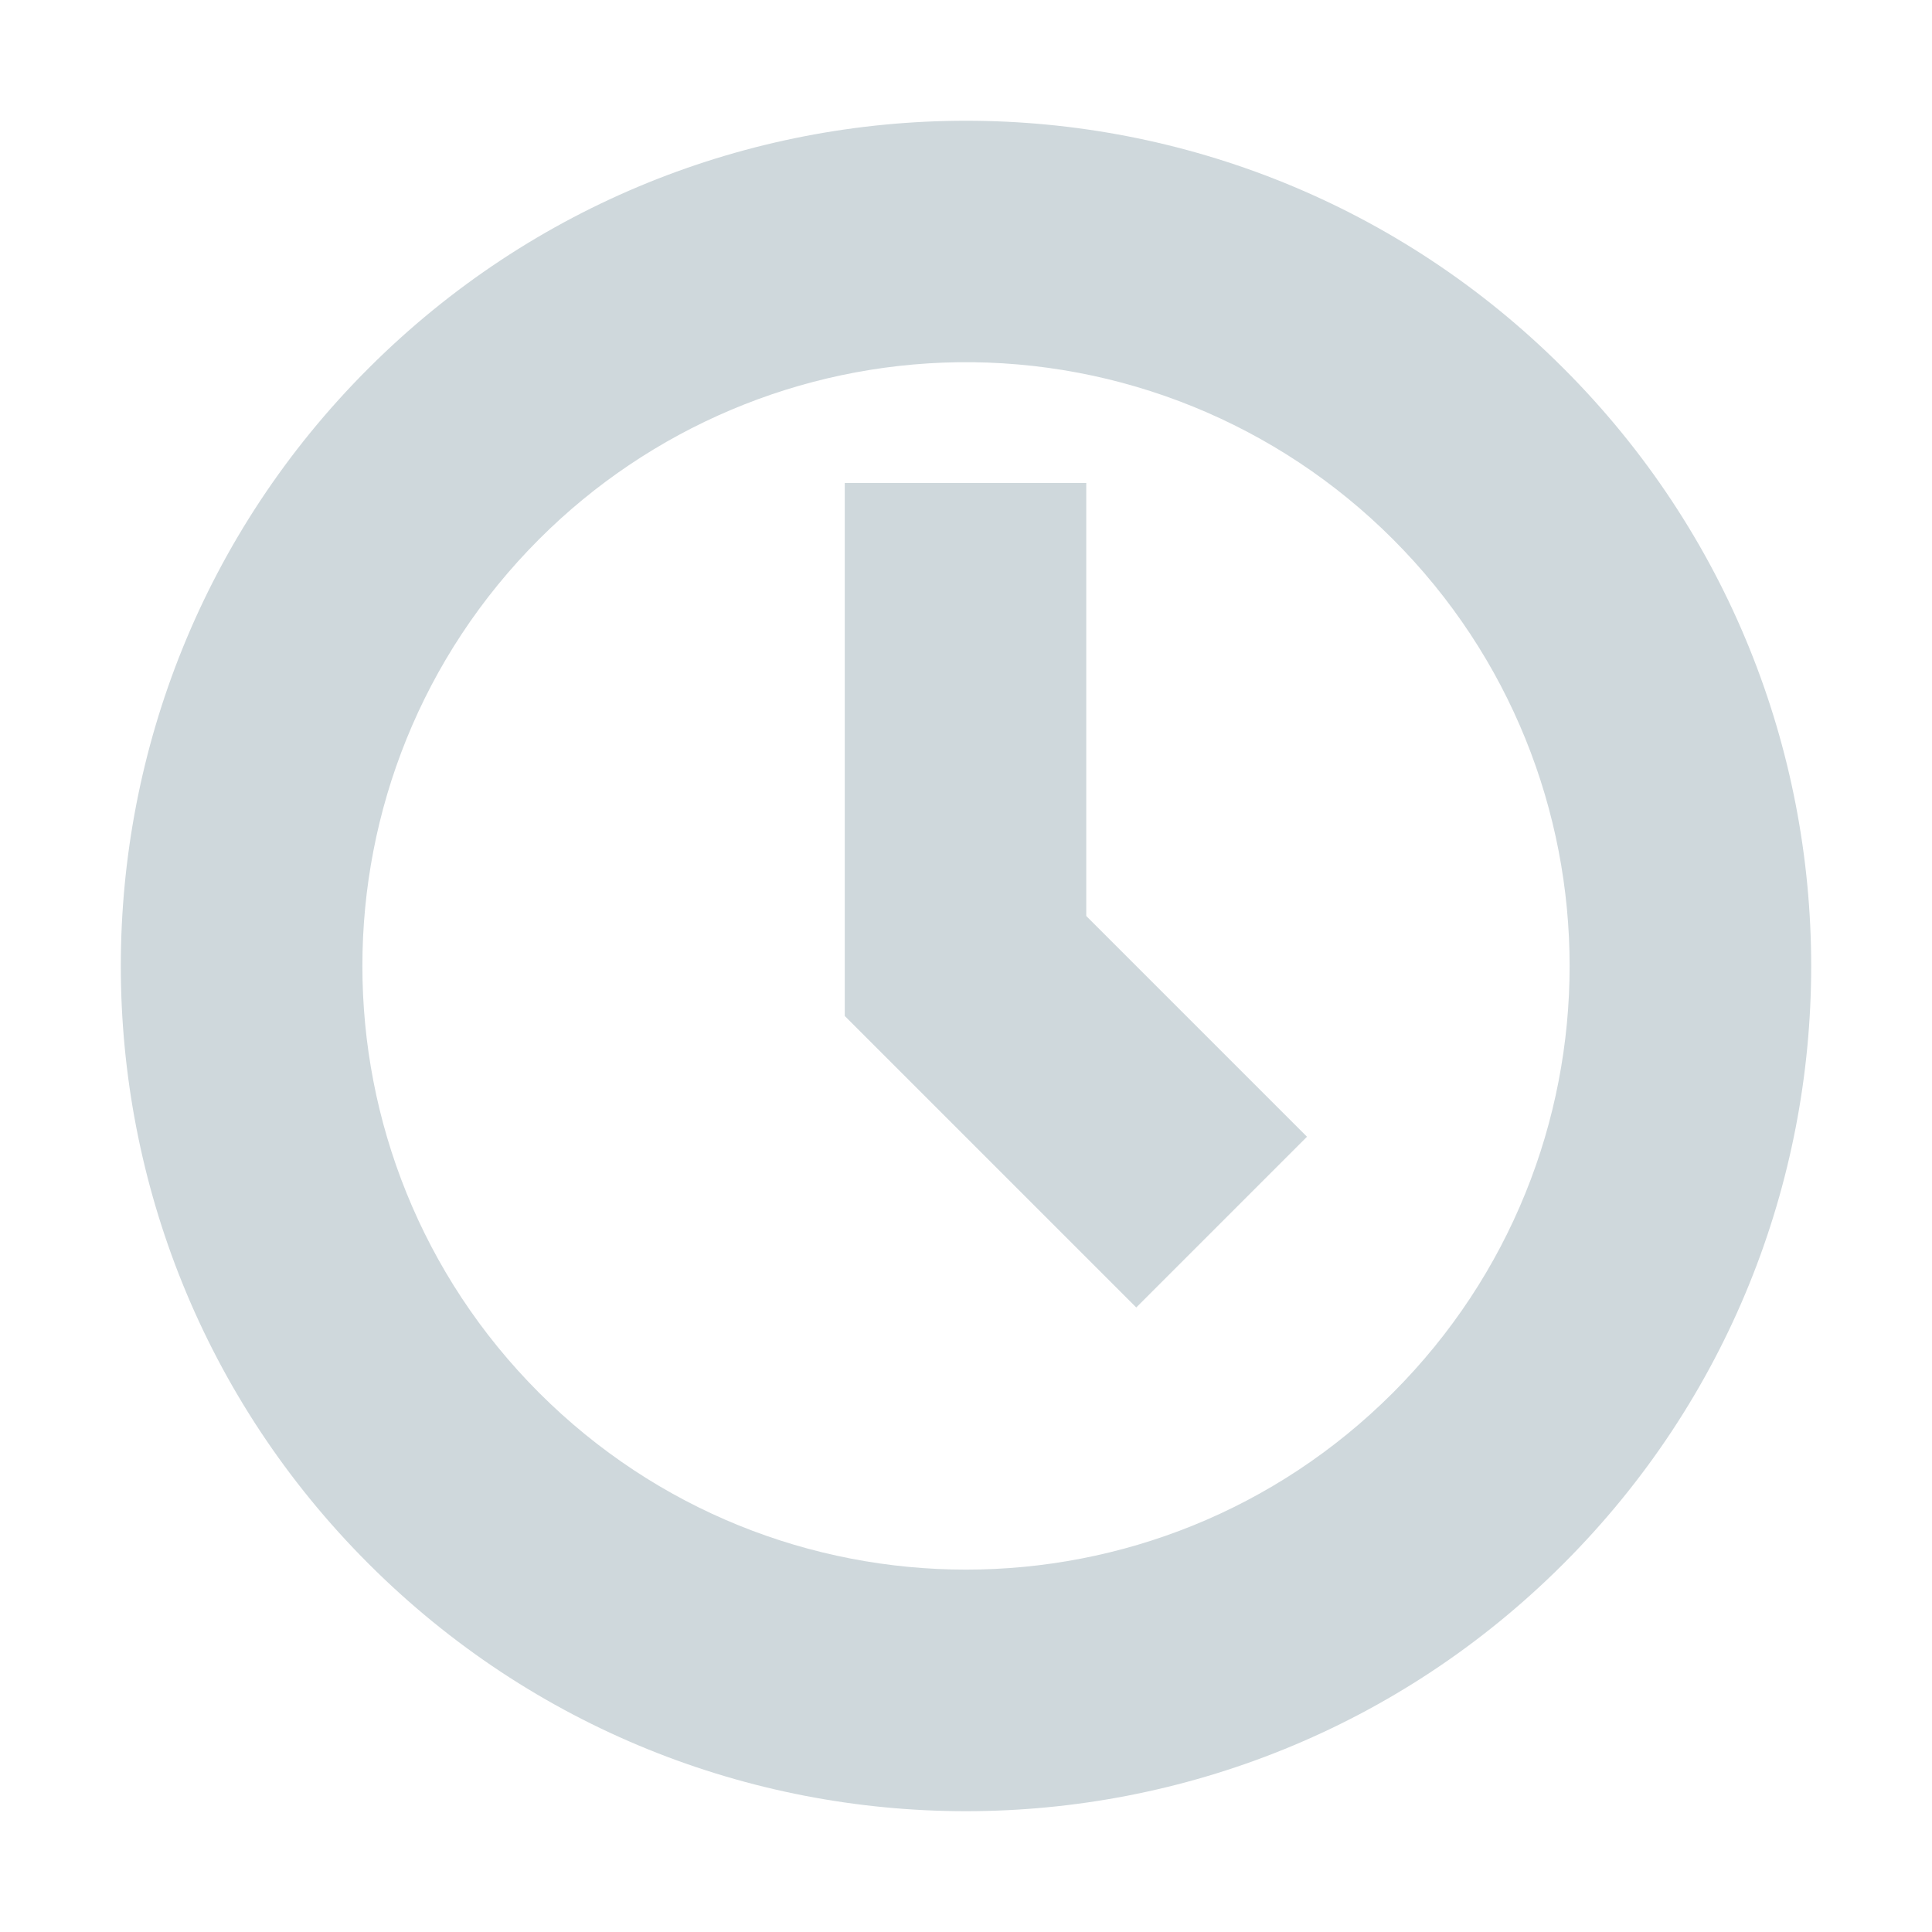
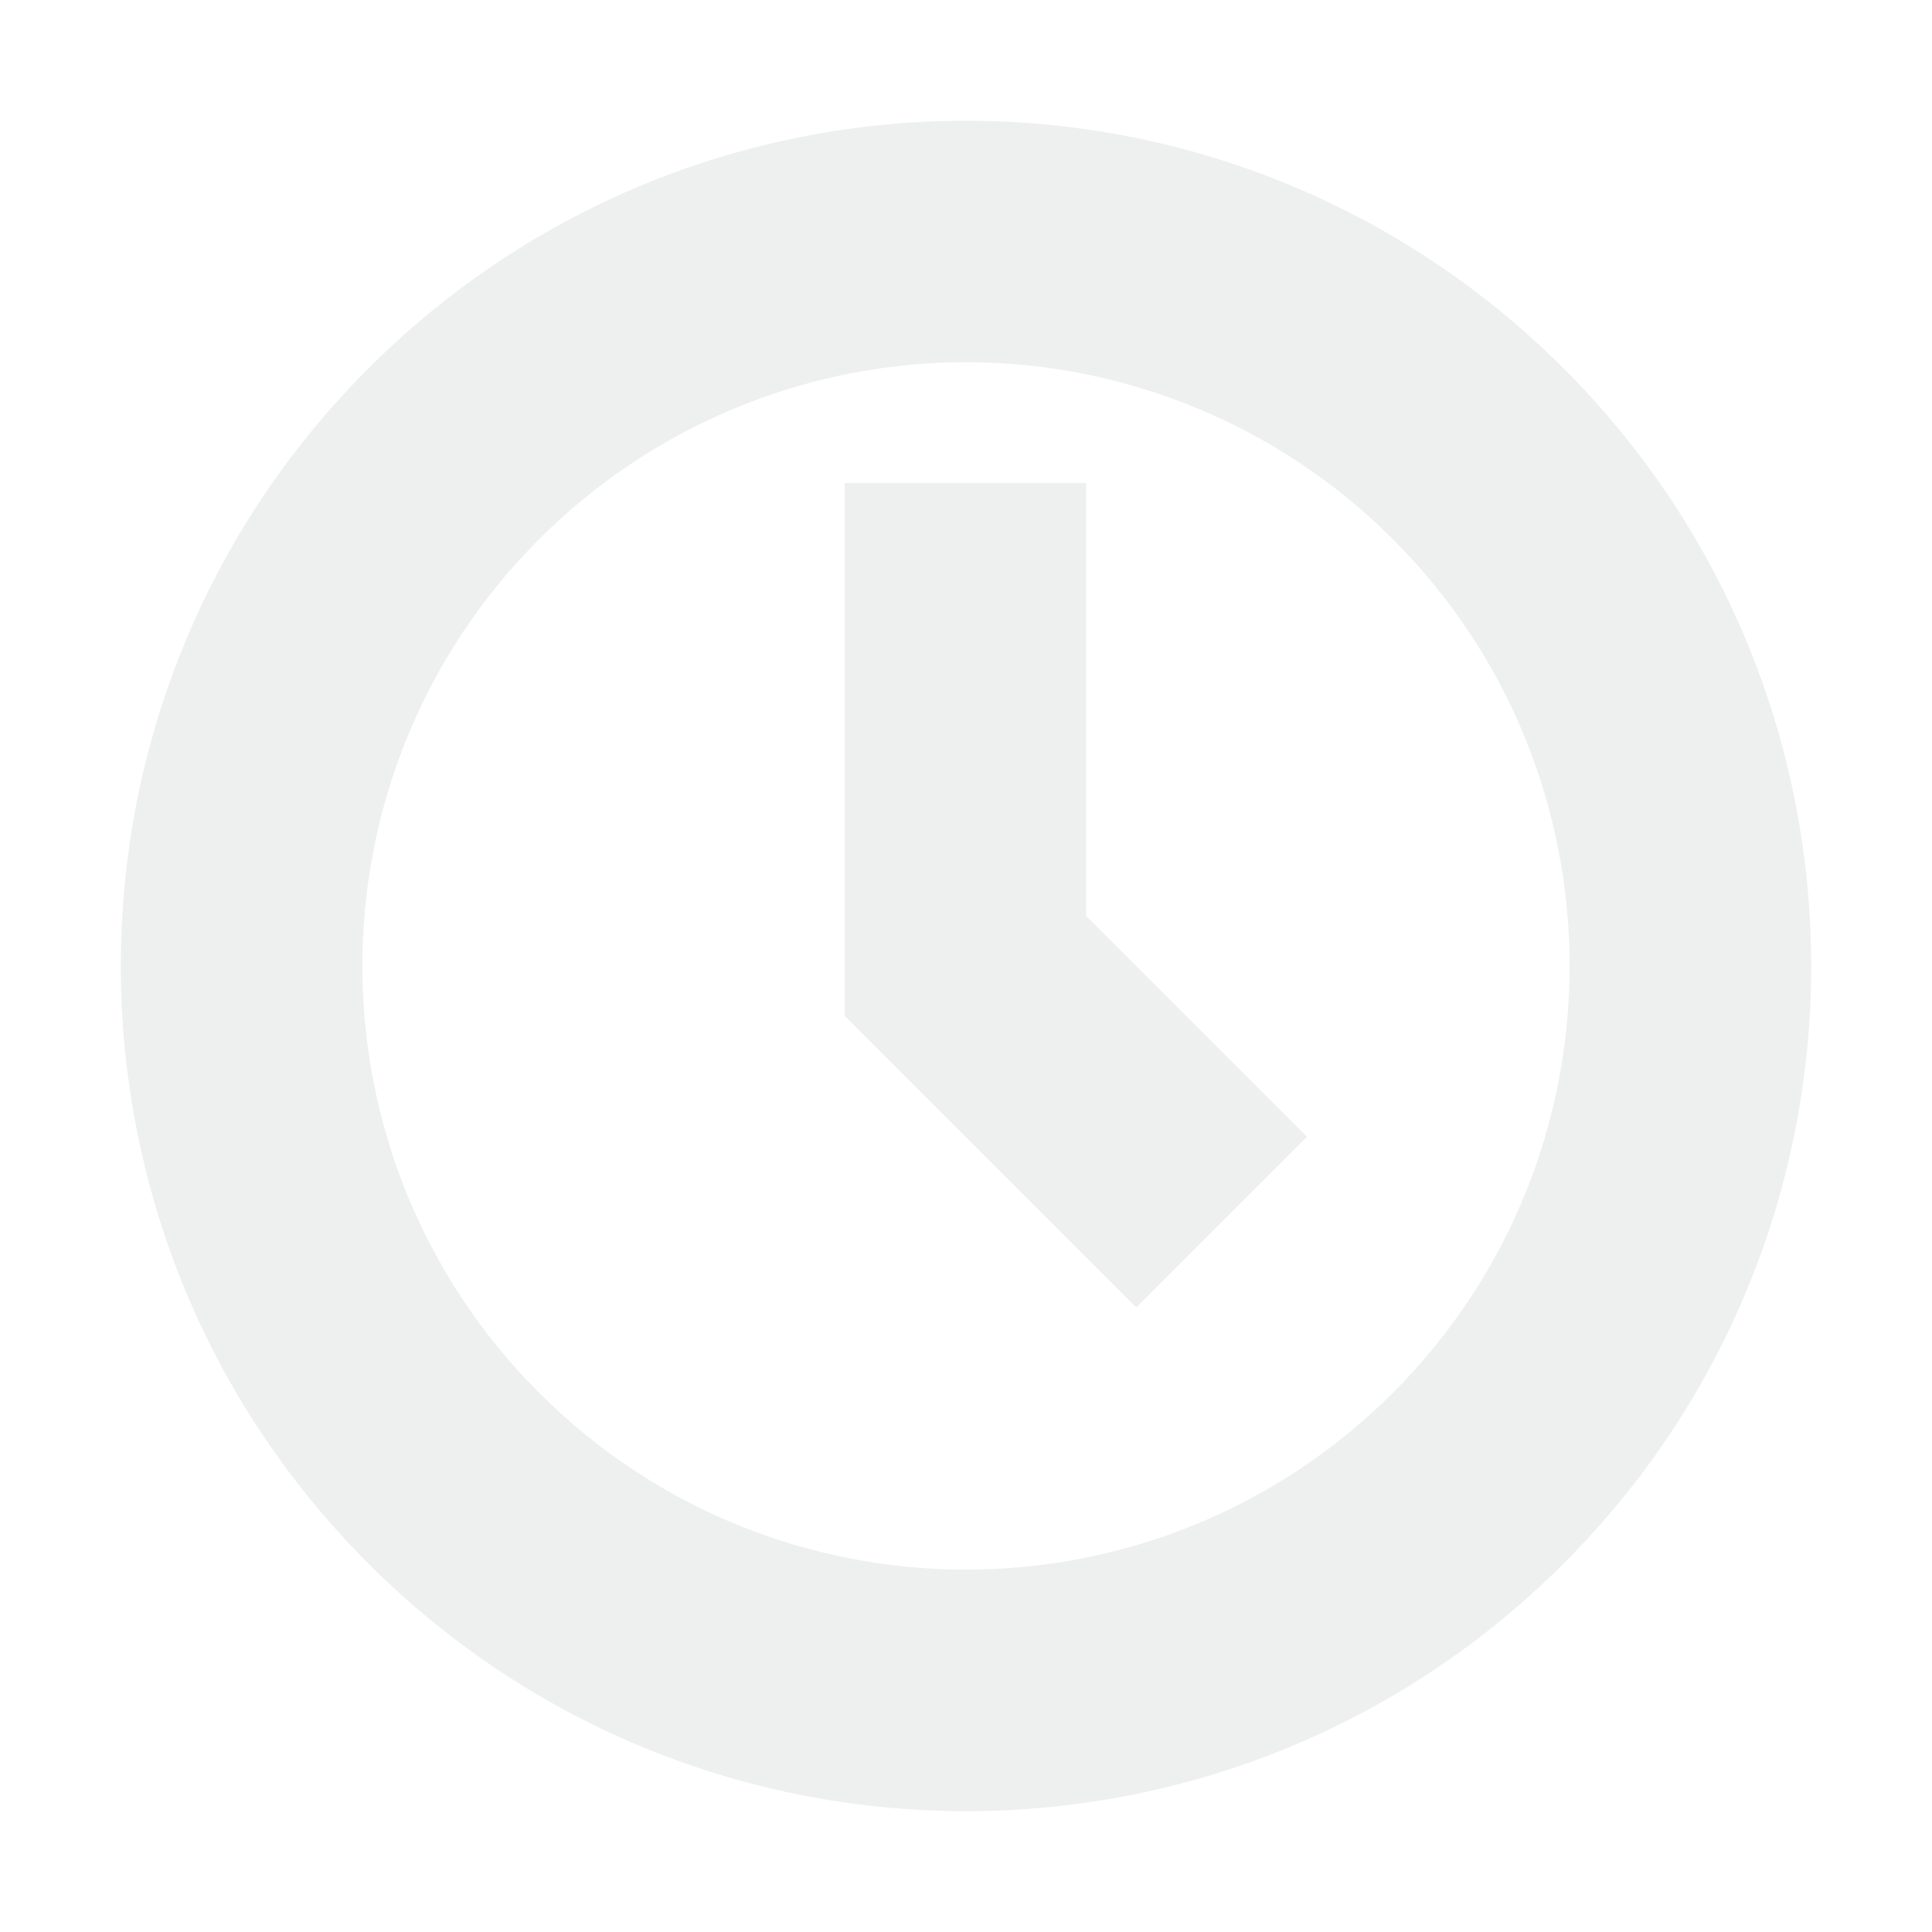
<svg xmlns="http://www.w3.org/2000/svg" width="16" height="16" viewBox="0 0 16 16">
  <defs>
    <style id="current-color-scheme" type="text/css">
-    .ColorScheme-Text { color:#cfd8dc; } .ColorScheme-Highlight { color:#00bcd4; }
+    .ColorScheme-Text { color:#eeefef; } .ColorScheme-Highlight { color:#00bcd4; }
  </style>
  </defs>
  <path style="fill:currentColor;opacity:1" class="ColorScheme-Text" d="M 8 1 C 6.209 1 4.418 1.684 3.051 3.051 C 0.317 5.784 0.317 10.216 3.051 12.949 C 5.784 15.683 10.216 15.683 12.949 12.949 C 15.683 10.216 15.683 5.784 12.949 3.051 C 11.582 1.684 9.791 1 8 1 z M 7.928 3 A 5 5 0 0 1 11.535 4.465 A 5 5 0 0 1 11.535 11.535 A 5 5 0 0 1 4.465 11.535 A 5 5 0 0 1 4.465 4.465 A 5 5 0 0 1 7.928 3 z M 6.996 4 L 6.996 4.133 L 6.996 8.414 L 8.703 10.121 L 9.318 10.736 L 9.41 10.828 L 10.117 10.121 L 10.824 9.414 L 10.73 9.32 L 10.117 8.707 L 8.996 7.586 L 8.996 4.133 L 8.996 4 L 6.996 4 z" />
</svg>
